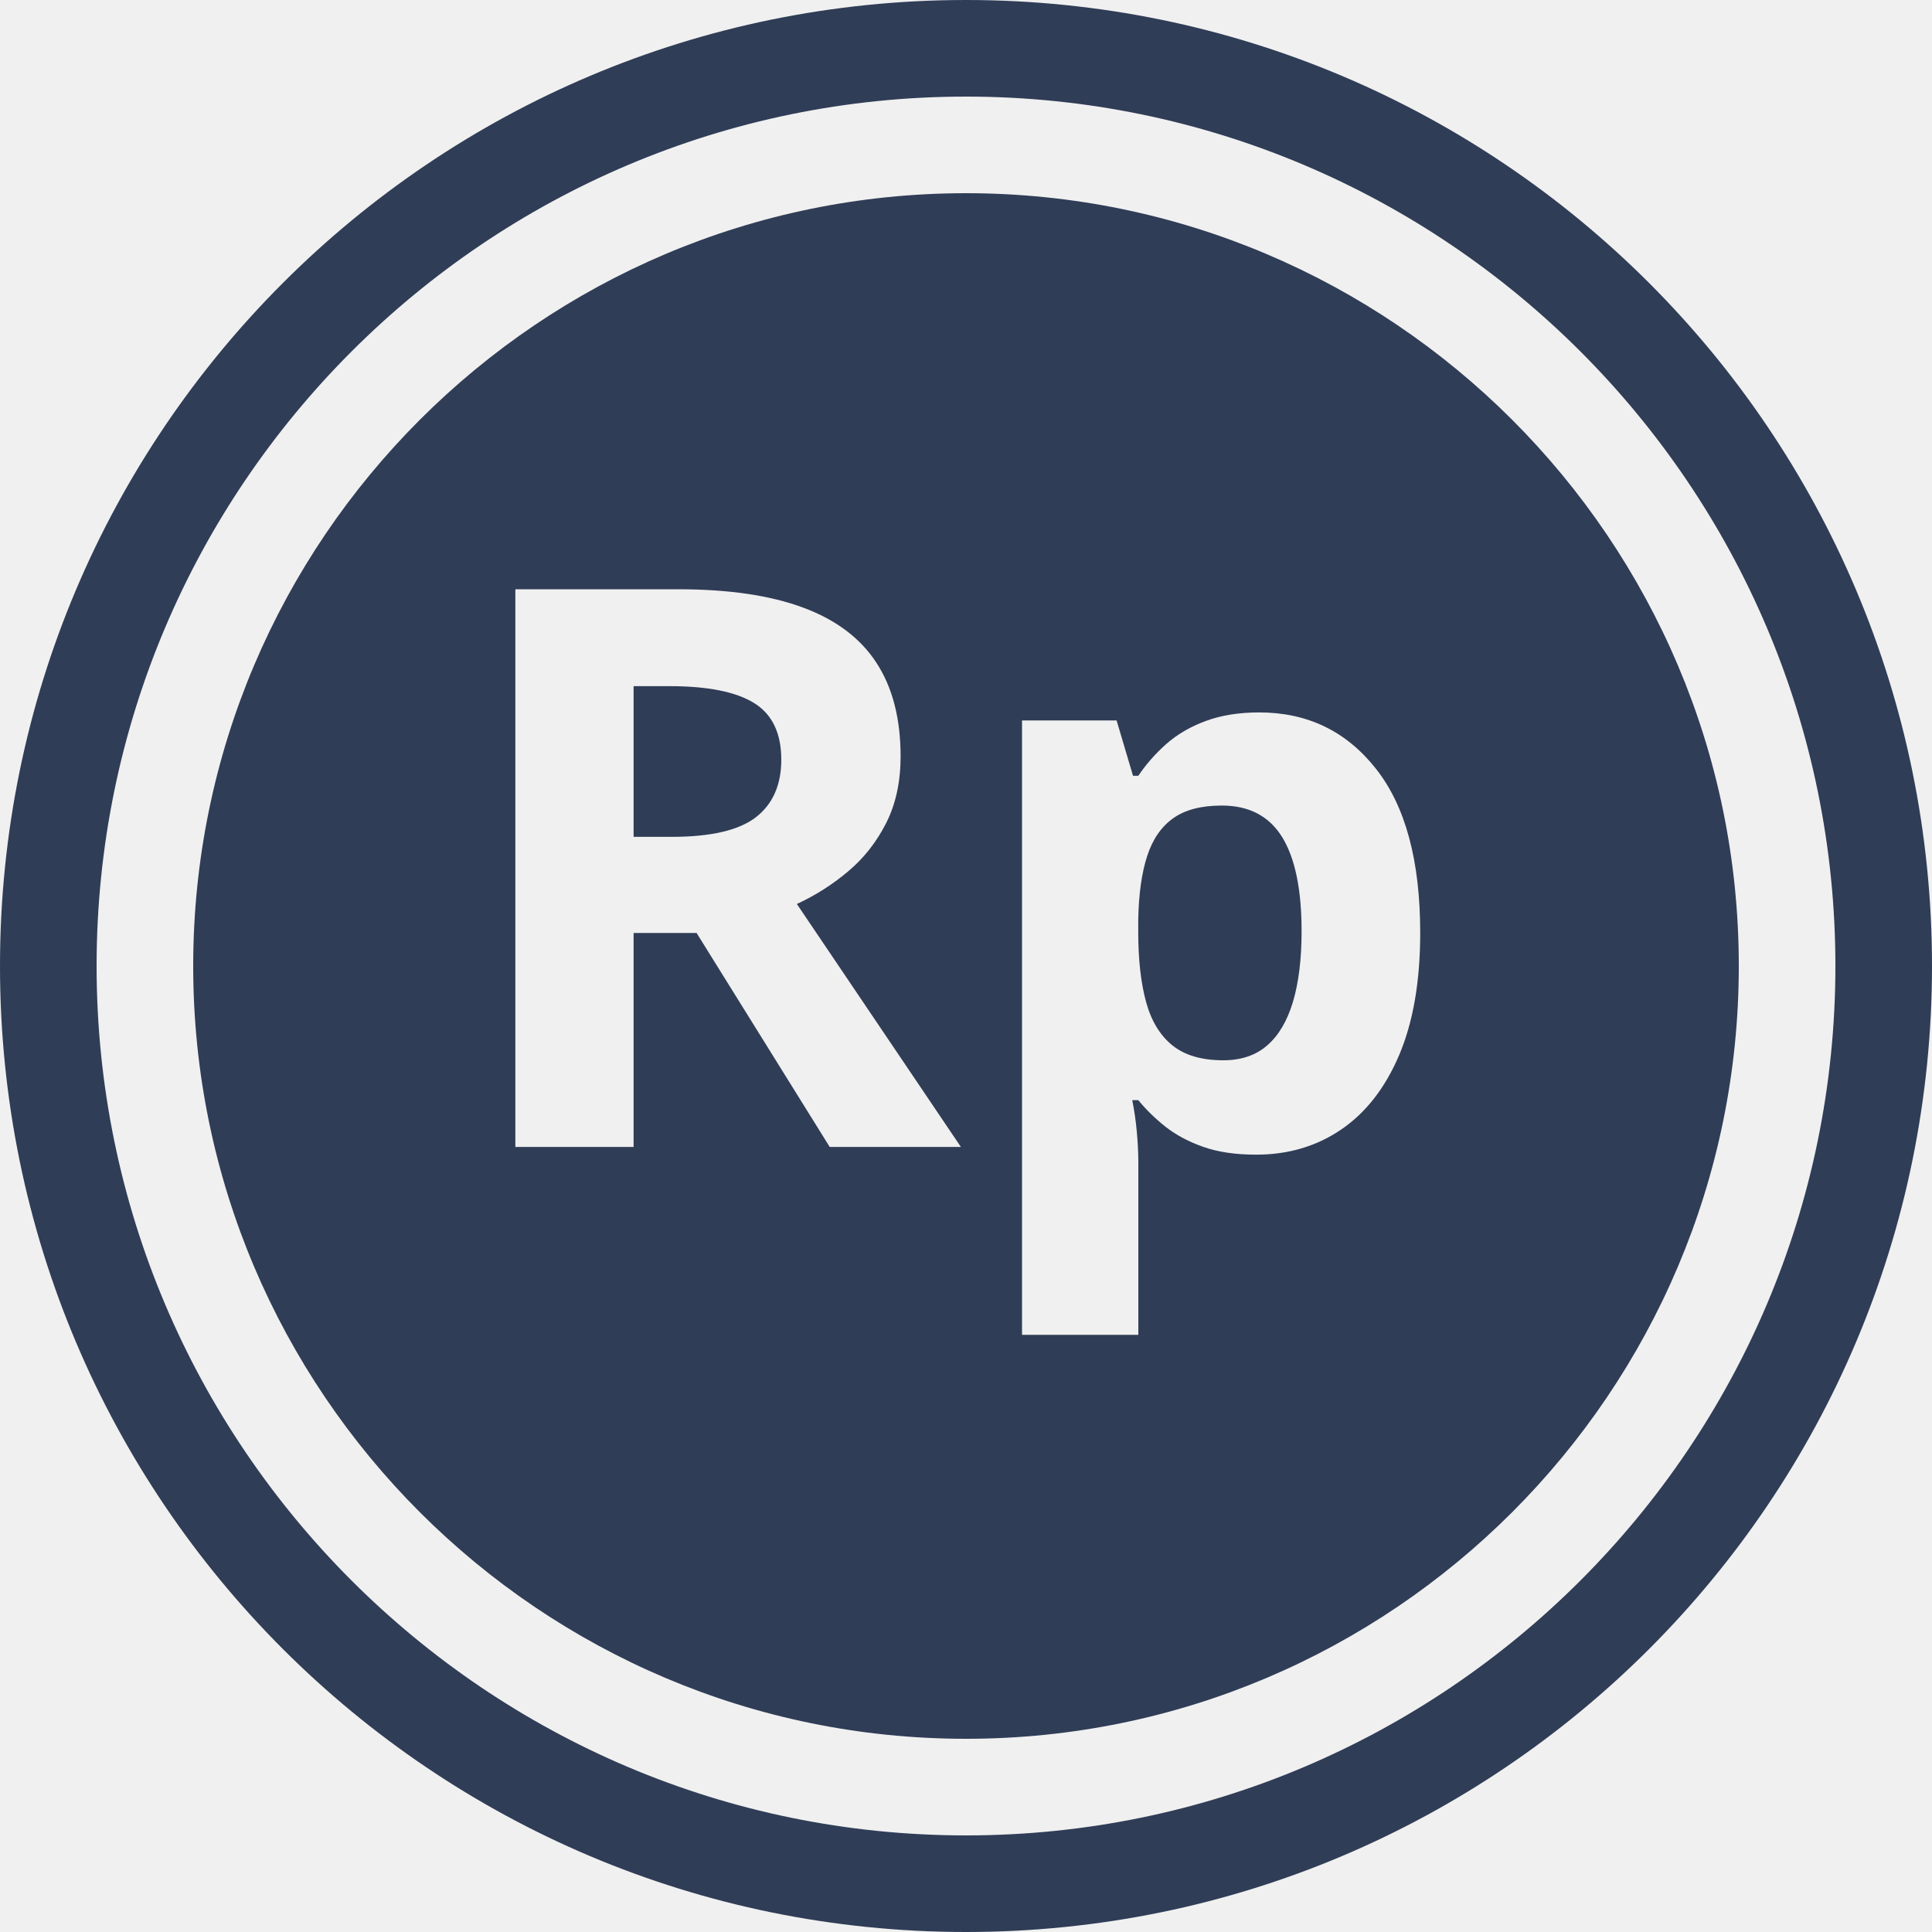
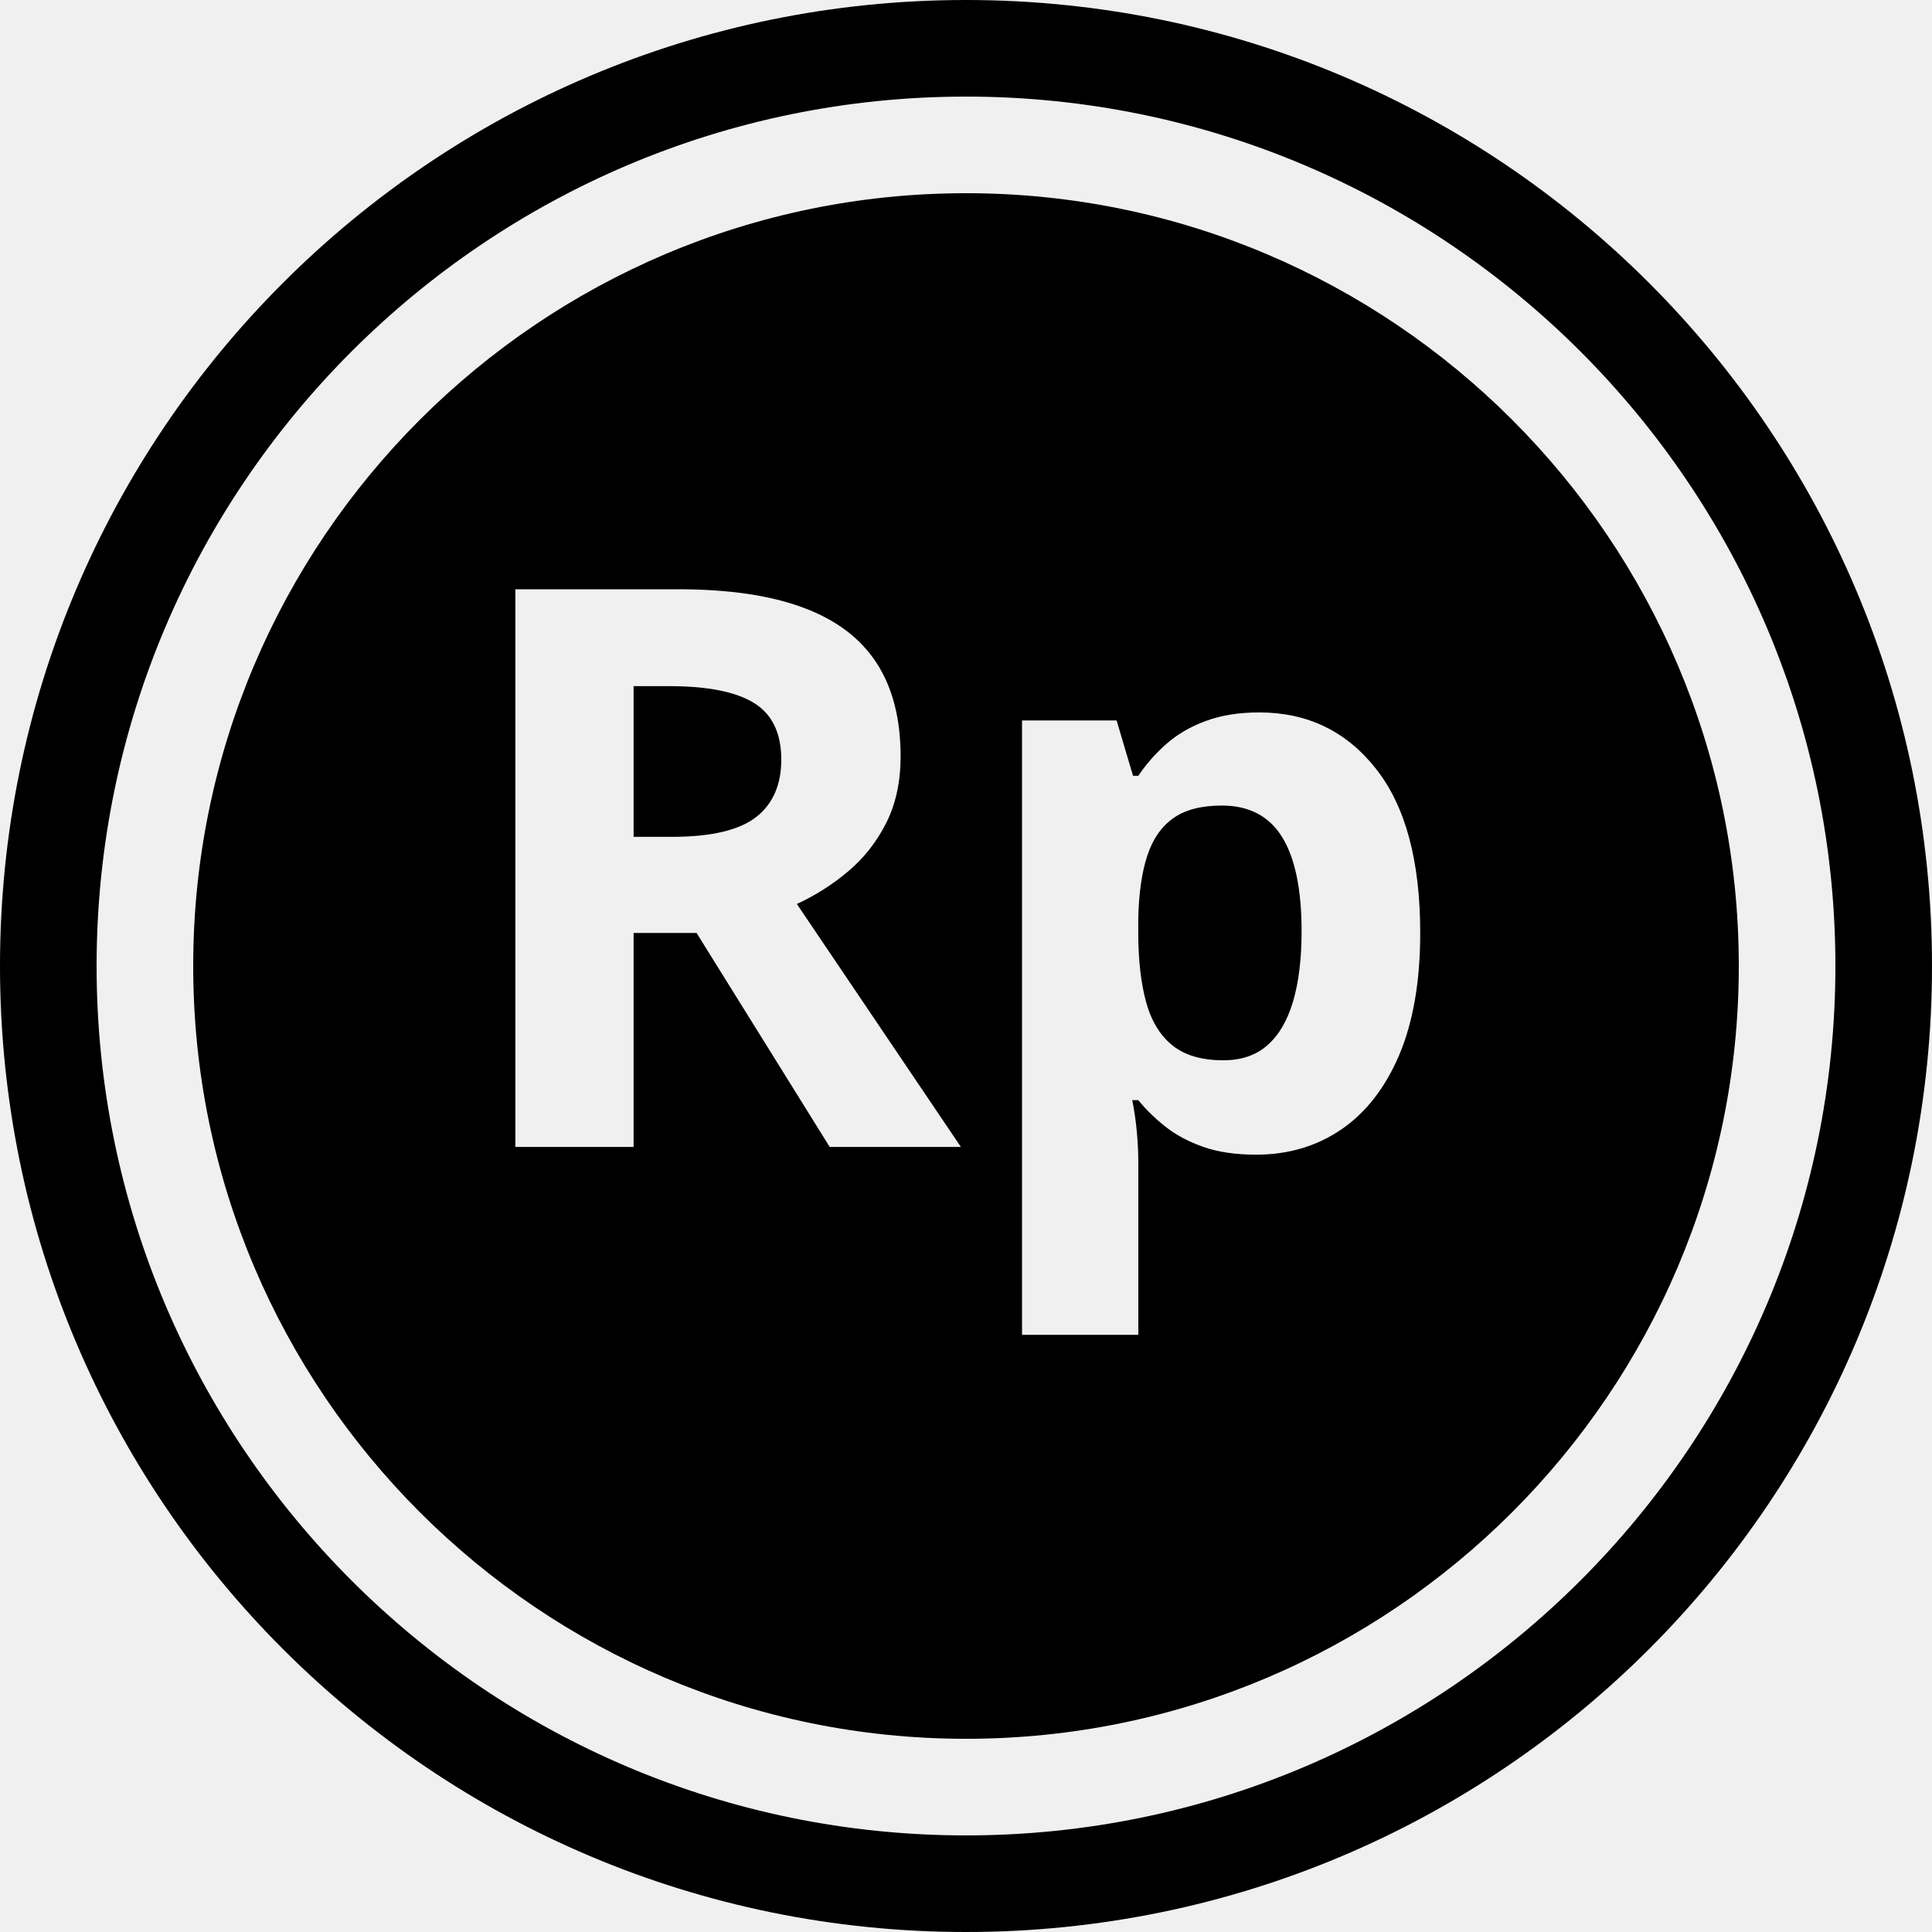
<svg xmlns="http://www.w3.org/2000/svg" width="200" height="200" viewBox="0 0 200 200" fill="none">
  <g clip-path="url(#clip0_101_54)">
-     <path d="M100 0C44.77 0 0 44.77 0 100C0 155.23 44.77 200 100 200C155.23 200 200 155.23 200 100C200 44.77 155.23 0 100 0ZM100 190C50.37 190 10 149.63 10 100C10 50.37 50.37 10 100 10C149.63 10 190 50.37 190 100C190 149.63 149.63 190 100 190Z" fill="#303D57" />
-     <path d="M126.48 83.39C124.37 83.39 122.7 83.82 121.47 84.69C120.23 85.56 119.33 86.86 118.76 88.6C118.19 90.34 117.88 92.54 117.83 95.19V96.49C117.83 99.33 118.1 101.74 118.64 103.72C119.18 105.69 120.09 107.19 121.37 108.22C122.65 109.25 124.4 109.76 126.64 109.76C128.48 109.76 130 109.25 131.18 108.22C132.37 107.19 133.25 105.69 133.85 103.7C134.44 101.71 134.74 99.28 134.74 96.41C134.74 92.09 134.07 88.84 132.73 86.66C131.38 84.48 129.3 83.39 126.48 83.39Z" fill="#303D57" />
-     <path d="M78.05 72.77C76.17 71.61 73.25 71.03 69.3 71.03H65.59V86.63H69.54C73.59 86.63 76.5 85.95 78.25 84.6C80 83.24 80.88 81.25 80.88 78.62C80.87 75.87 79.93 73.93 78.05 72.77Z" fill="#303D57" />
-     <path d="M100 20C55.89 20 20 55.89 20 100C20 144.11 55.89 180 100 180C144.11 180 180 144.11 180 100C180 55.89 144.11 20 100 20ZM85.89 118.73L72.11 96.58H65.59V118.73H53.35V61H70.17C75.41 61 79.73 61.63 83.14 62.9C86.55 64.16 89.08 66.07 90.74 68.63C92.4 71.18 93.23 74.41 93.23 78.3C93.23 80.93 92.73 83.24 91.73 85.21C90.73 87.18 89.41 88.86 87.78 90.22C86.15 91.59 84.38 92.71 82.49 93.58L99.47 118.73H85.89ZM144.85 109.2C143.4 112.61 141.4 115.18 138.85 116.92C136.3 118.66 133.36 119.53 130.04 119.53C127.91 119.53 126.08 119.26 124.55 118.72C123.02 118.18 121.72 117.48 120.64 116.63C119.56 115.77 118.63 114.86 117.84 113.89H117.21C117.42 114.94 117.58 116.02 117.68 117.13C117.78 118.24 117.84 119.31 117.84 120.37V138.18H105.8V74.58H115.59L117.29 80.31H117.84C118.63 79.13 119.59 78.03 120.72 77.03C121.85 76.03 123.21 75.23 124.81 74.64C126.4 74.05 128.25 73.75 130.36 73.75C135.34 73.75 139.36 75.69 142.42 79.56C145.49 83.43 147.02 89.1 147.02 96.58C147.02 101.58 146.29 105.79 144.85 109.2Z" fill="#303D57" />
+     <path d="M100 0C44.77 0 0 44.77 0 100C0 155.23 44.77 200 100 200C155.23 200 200 155.23 200 100C200 44.77 155.23 0 100 0ZM100 190C50.37 190 10 149.63 10 100C10 50.37 50.37 10 100 10C149.63 10 190 50.37 190 100C190 149.63 149.63 190 100 190Z" fill="currentColor" />
+     <path d="M126.48 83.39C124.37 83.39 122.7 83.82 121.47 84.69C120.23 85.56 119.33 86.86 118.76 88.6C118.19 90.34 117.88 92.54 117.83 95.19V96.49C117.83 99.33 118.1 101.74 118.64 103.72C119.18 105.69 120.09 107.19 121.37 108.22C122.65 109.25 124.4 109.76 126.64 109.76C128.48 109.76 130 109.25 131.18 108.22C132.37 107.19 133.25 105.69 133.85 103.7C134.44 101.71 134.74 99.28 134.74 96.41C134.74 92.09 134.07 88.84 132.73 86.66C131.38 84.48 129.3 83.39 126.48 83.39Z" fill="currentColor" />
+     <path d="M78.05 72.77C76.17 71.61 73.25 71.03 69.3 71.03H65.59V86.63H69.54C73.59 86.63 76.5 85.95 78.25 84.6C80 83.24 80.88 81.25 80.88 78.62C80.87 75.87 79.93 73.93 78.05 72.77Z" fill="currentColor" />
+     <path d="M100 20C55.89 20 20 55.89 20 100C20 144.11 55.89 180 100 180C144.11 180 180 144.11 180 100C180 55.89 144.11 20 100 20ZM85.89 118.73L72.11 96.58H65.59V118.73H53.35V61H70.17C75.41 61 79.73 61.63 83.14 62.9C86.55 64.16 89.08 66.07 90.74 68.63C92.4 71.18 93.23 74.41 93.23 78.3C93.23 80.93 92.73 83.24 91.73 85.21C90.73 87.18 89.41 88.86 87.78 90.22C86.15 91.59 84.38 92.71 82.49 93.58L99.47 118.73H85.89ZM144.85 109.2C143.4 112.61 141.4 115.18 138.85 116.92C136.3 118.66 133.36 119.53 130.04 119.53C127.91 119.53 126.08 119.26 124.55 118.72C123.02 118.18 121.72 117.48 120.64 116.63C119.56 115.77 118.63 114.86 117.84 113.89H117.21C117.42 114.94 117.58 116.02 117.68 117.13C117.78 118.24 117.84 119.31 117.84 120.37V138.18H105.8V74.58H115.59L117.29 80.31H117.84C118.63 79.13 119.59 78.03 120.72 77.03C121.85 76.03 123.21 75.23 124.81 74.64C126.4 74.05 128.25 73.75 130.36 73.75C135.34 73.75 139.36 75.69 142.42 79.56C145.49 83.43 147.02 89.1 147.02 96.58C147.02 101.58 146.29 105.79 144.85 109.2Z" fill="currentColor" />
  </g>
  <defs>
    <clipPath id="clip0_101_54">
      <rect width="200" height="200" fill="white" />
    </clipPath>
  </defs>
</svg>
